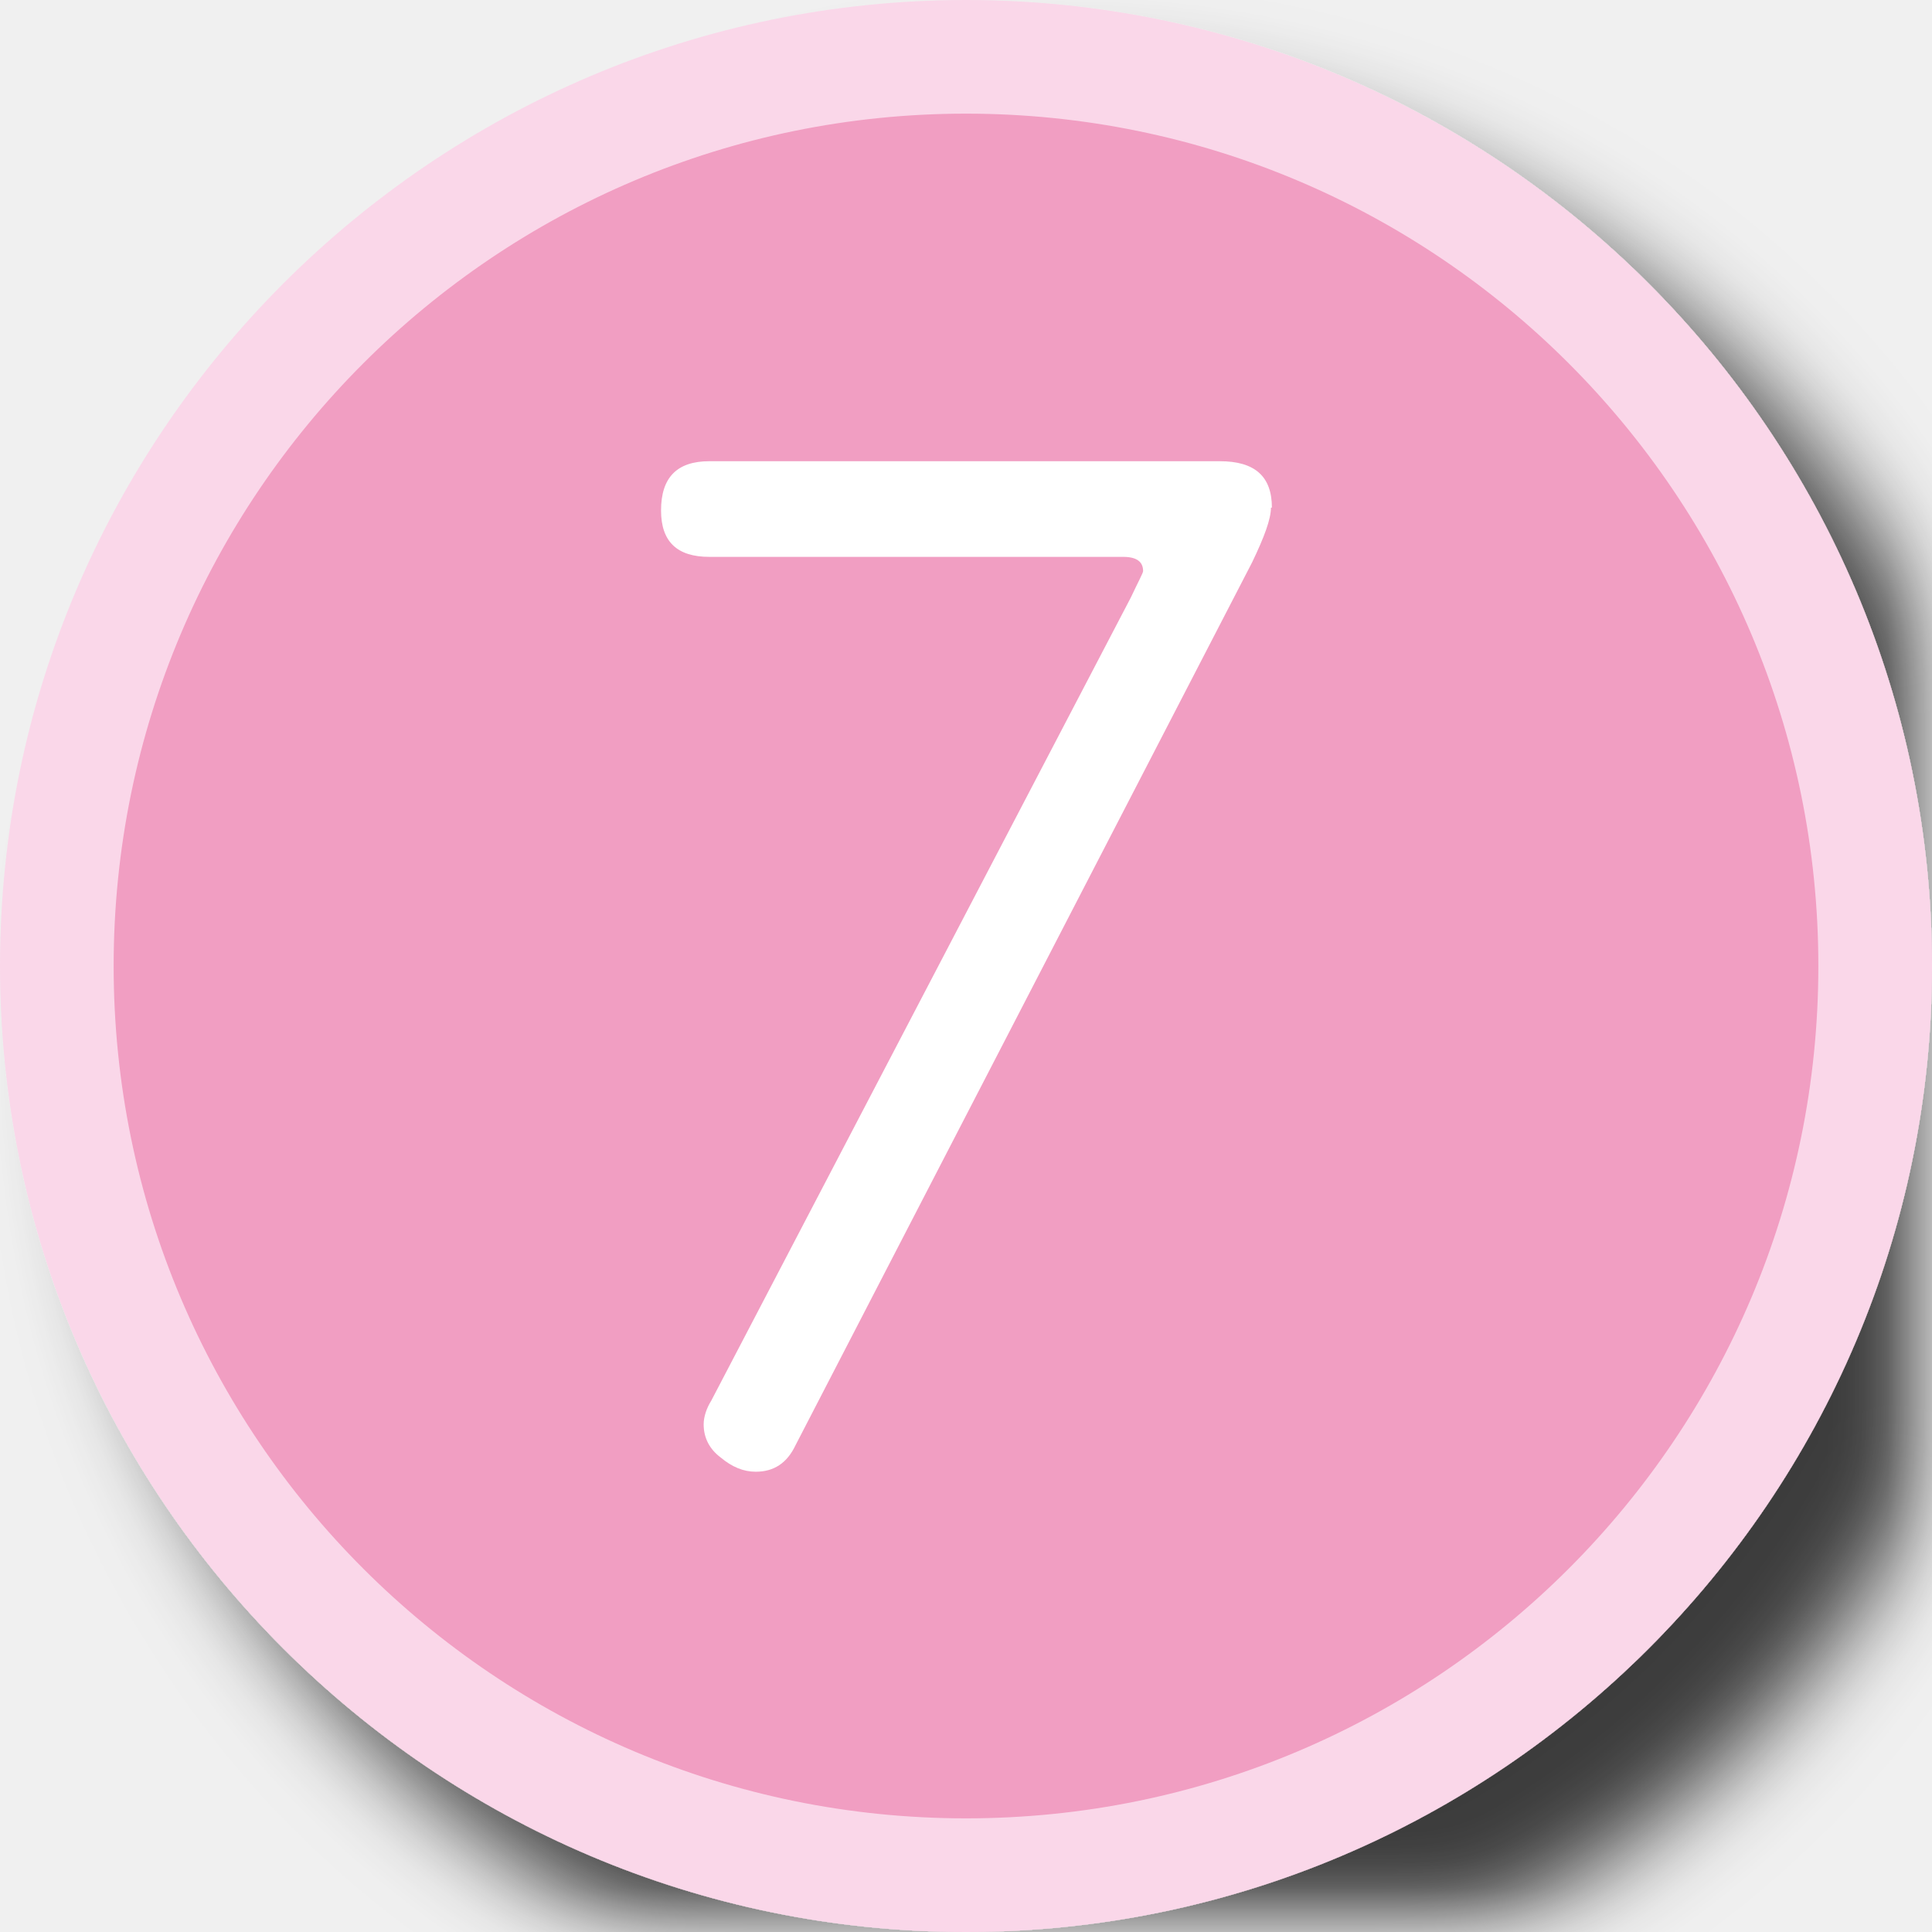
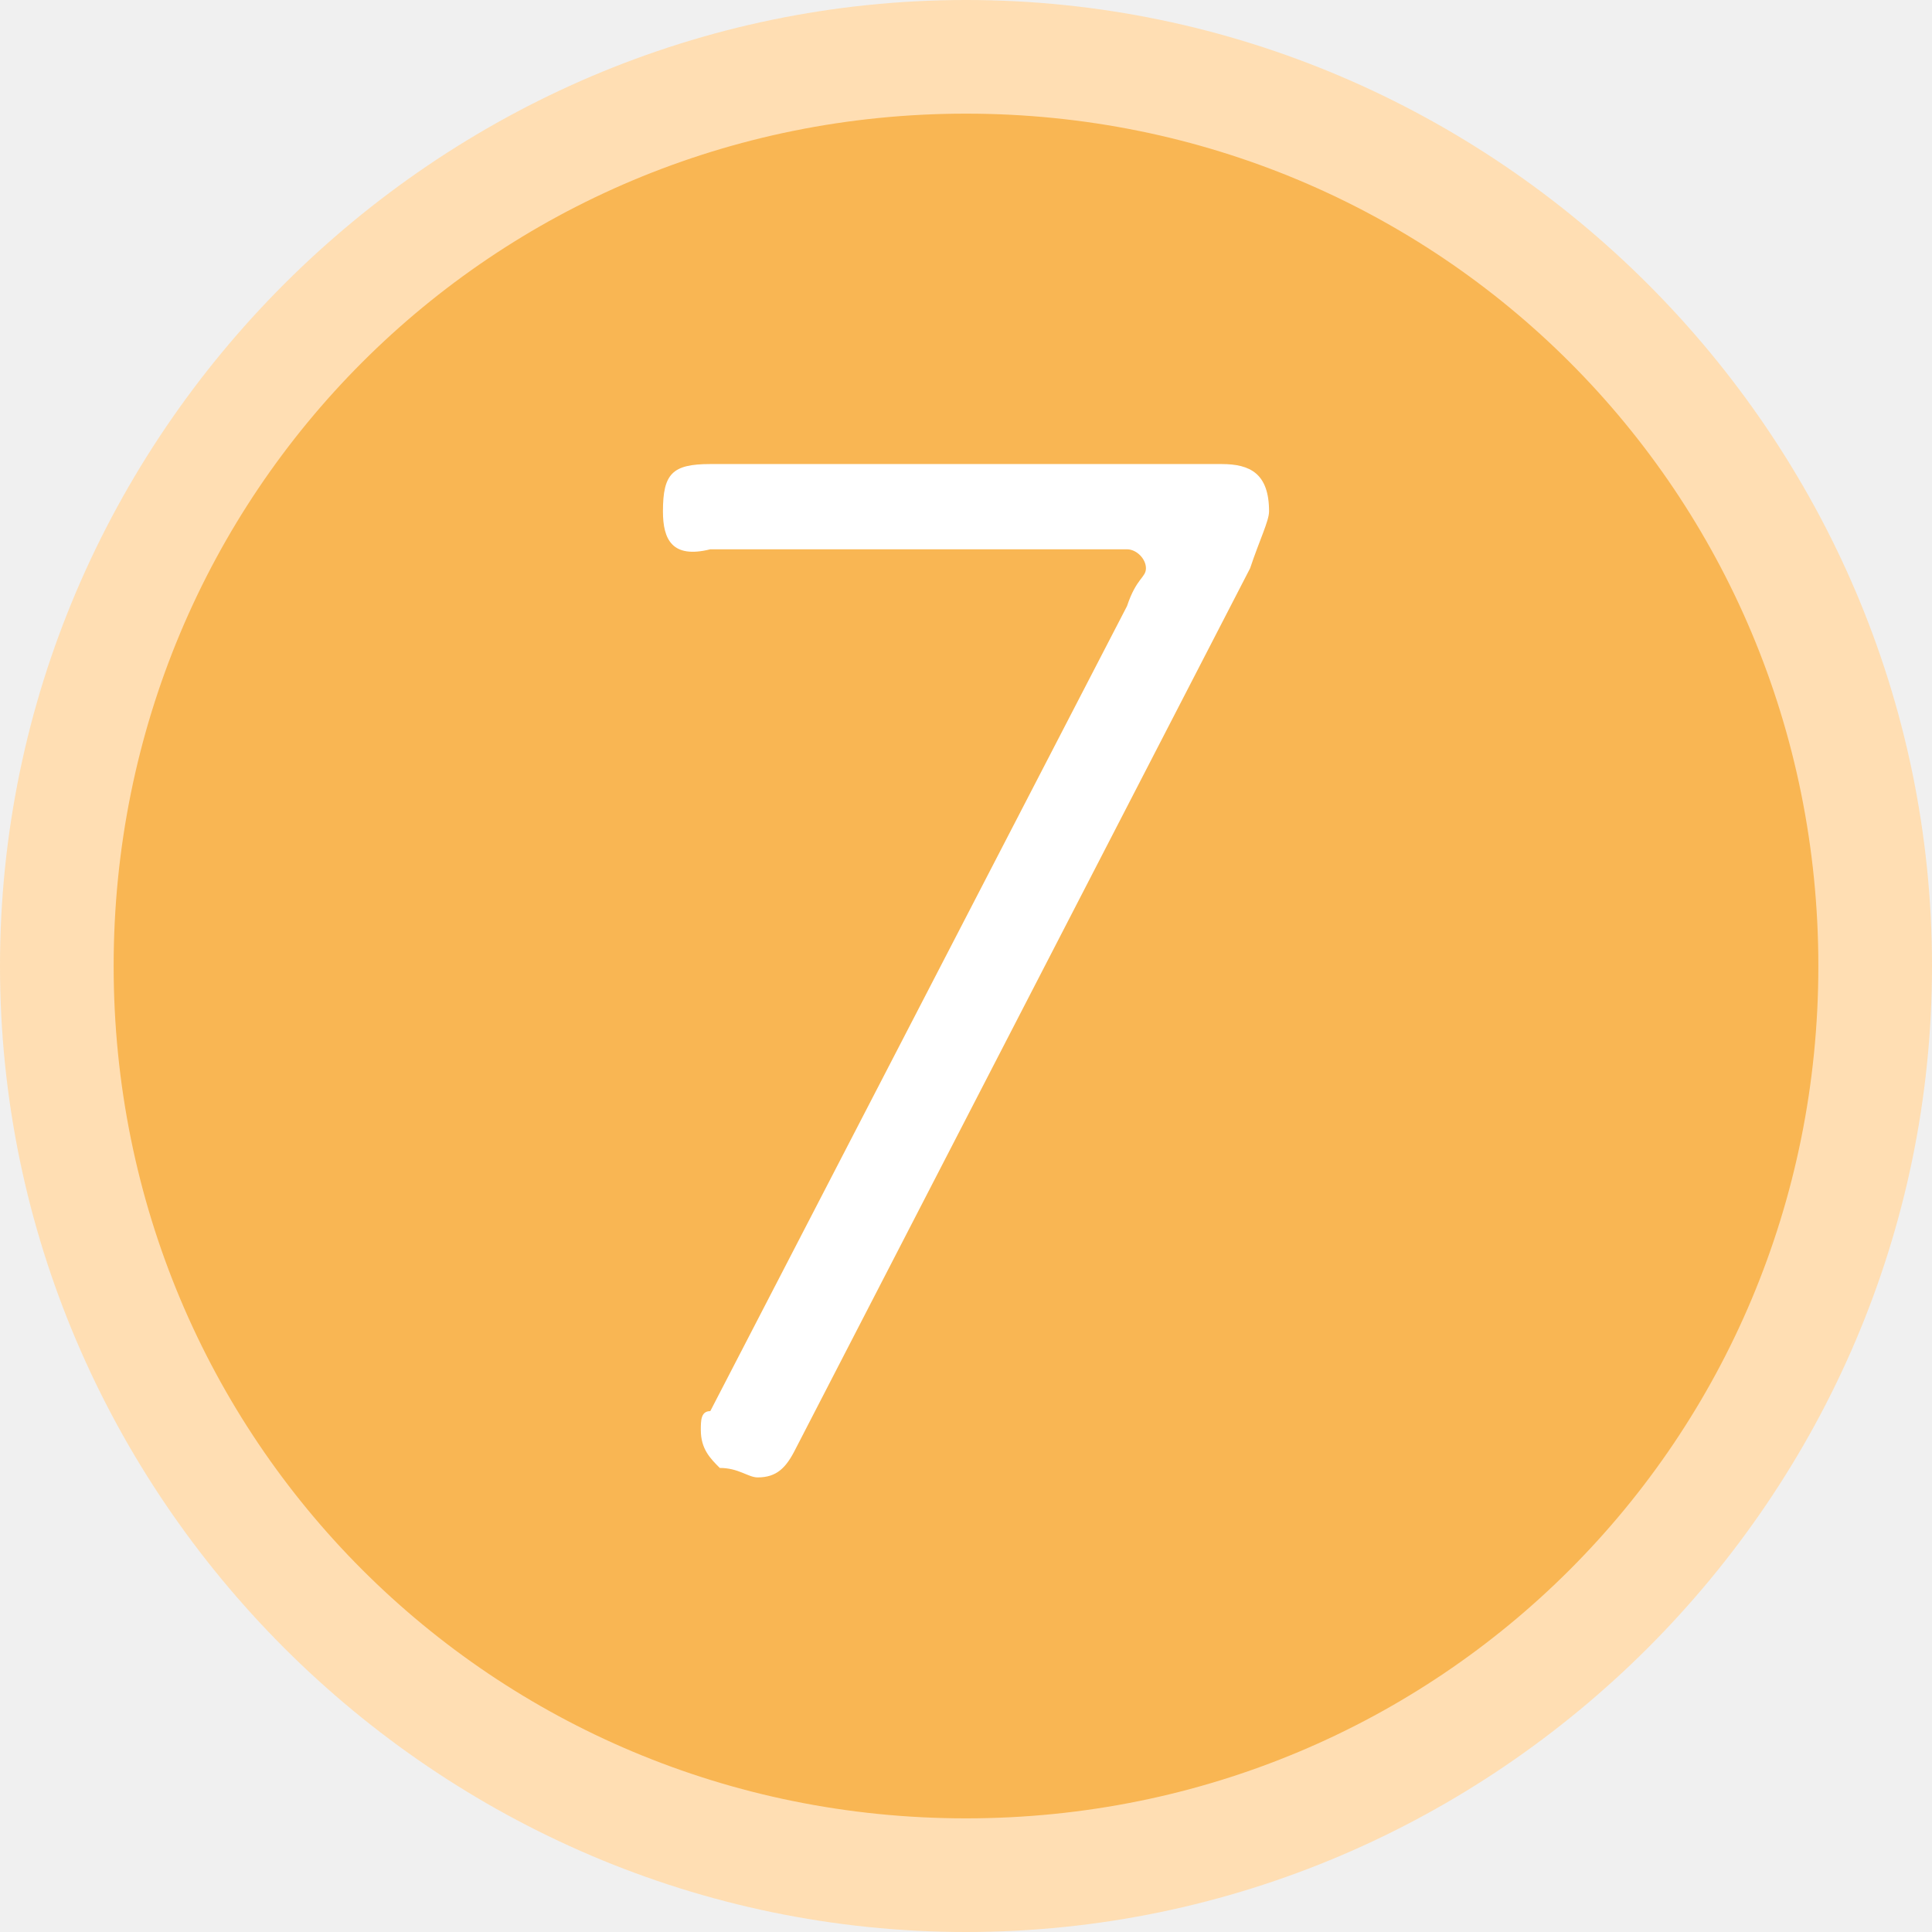
- <svg xmlns="http://www.w3.org/2000/svg" viewBox="0 0 20.4 20.4">
-   <defs>
-     <style>.f{fill:#fad7e9;}.g{fill:#f19ec2;}.h{fill:#fff;}.i{filter:url(#d);}</style>
-     <filter id="d" filterUnits="userSpaceOnUse">
-       <feOffset dx="1" dy="1" />
-       <feGaussianBlur result="e" stdDeviation=".5" />
-       <feFlood flood-color="#000" flood-opacity=".75" />
-       <feComposite in2="e" operator="in" />
-       <feComposite in="SourceGraphic" />
-     </filter>
-   </defs>
-   <g id="a" />
+ <svg xmlns="http://www.w3.org/2000/svg" version="1.1" id="Layer_1" x="0px" y="0px" viewBox="0 0 20.4 20.4" style="enable-background:new 0 0 20.4 20.4;" xml:space="preserve">
+   <style type="text/css">
+ 	.st0{fill:#F9B653;}
+ 	.st1{fill:#FFDEB3;}
+ 	.st2{fill:#FFFFFF;}
+ </style>
+   <g id="a">
+ </g>
  <g id="b">
    <g id="c">
-       <g class="i">
+       <g>
        <g>
-           <circle class="g" cx="10.2" cy="10.2" r="9.6" />
-           <path class="f" d="M10.2,1.2c4.97,0,9,4.03,9,9s-4.03,9-9,9S1.2,15.17,1.2,10.2,5.23,1.2,10.2,1.2m0-1.2C4.58,0,0,4.58,0,10.2s4.58,10.2,10.2,10.2,10.2-4.58,10.2-10.2S15.82,0,10.2,0h0Z" />
+           <circle class="st0" cx="10.2" cy="10.2" r="9.6" />
+           <path class="st1" d="M10.2,1.2c5,0,9,4,9,9s-4,9-9,9s-9-4-9-9S5.2,1.2,10.2,1.2 M10.2,0C4.6,0,0,4.6,0,10.2s4.6,10.2,10.2,10.2      s10.2-4.6,10.2-10.2S15.8,0,10.2,0L10.2,0z" />
        </g>
-         <path class="h" d="M13.42,5.36c0,.12-.07,.31-.2,.58l-4.82,9.32c-.09,.19-.23,.28-.42,.28-.13,0-.25-.05-.37-.15-.12-.09-.18-.21-.18-.35,0-.08,.03-.17,.08-.25L11.94,6.31c.08-.17,.13-.26,.13-.28,0-.1-.07-.15-.21-.15H7.49c-.34,0-.51-.16-.51-.49,0-.35,.17-.52,.51-.52h5.39c.37,0,.55,.16,.55,.49Z" />
+         <path class="st2" d="M13.4,5.4c0,0.1-0.1,0.3-0.2,0.6l-4.8,9.3c-0.1,0.2-0.2,0.3-0.4,0.3c-0.1,0-0.2-0.1-0.4-0.1     c-0.1-0.1-0.2-0.2-0.2-0.4c0-0.1,0-0.2,0.1-0.2l4.4-8.5C12,6.1,12.1,6.1,12.1,6c0-0.1-0.1-0.2-0.2-0.2H7.5C7.1,5.9,7,5.7,7,5.4     C7,5,7.1,4.9,7.5,4.9h5.4C13.2,4.9,13.4,5,13.4,5.4L13.4,5.4z" />
      </g>
    </g>
  </g>
</svg>
